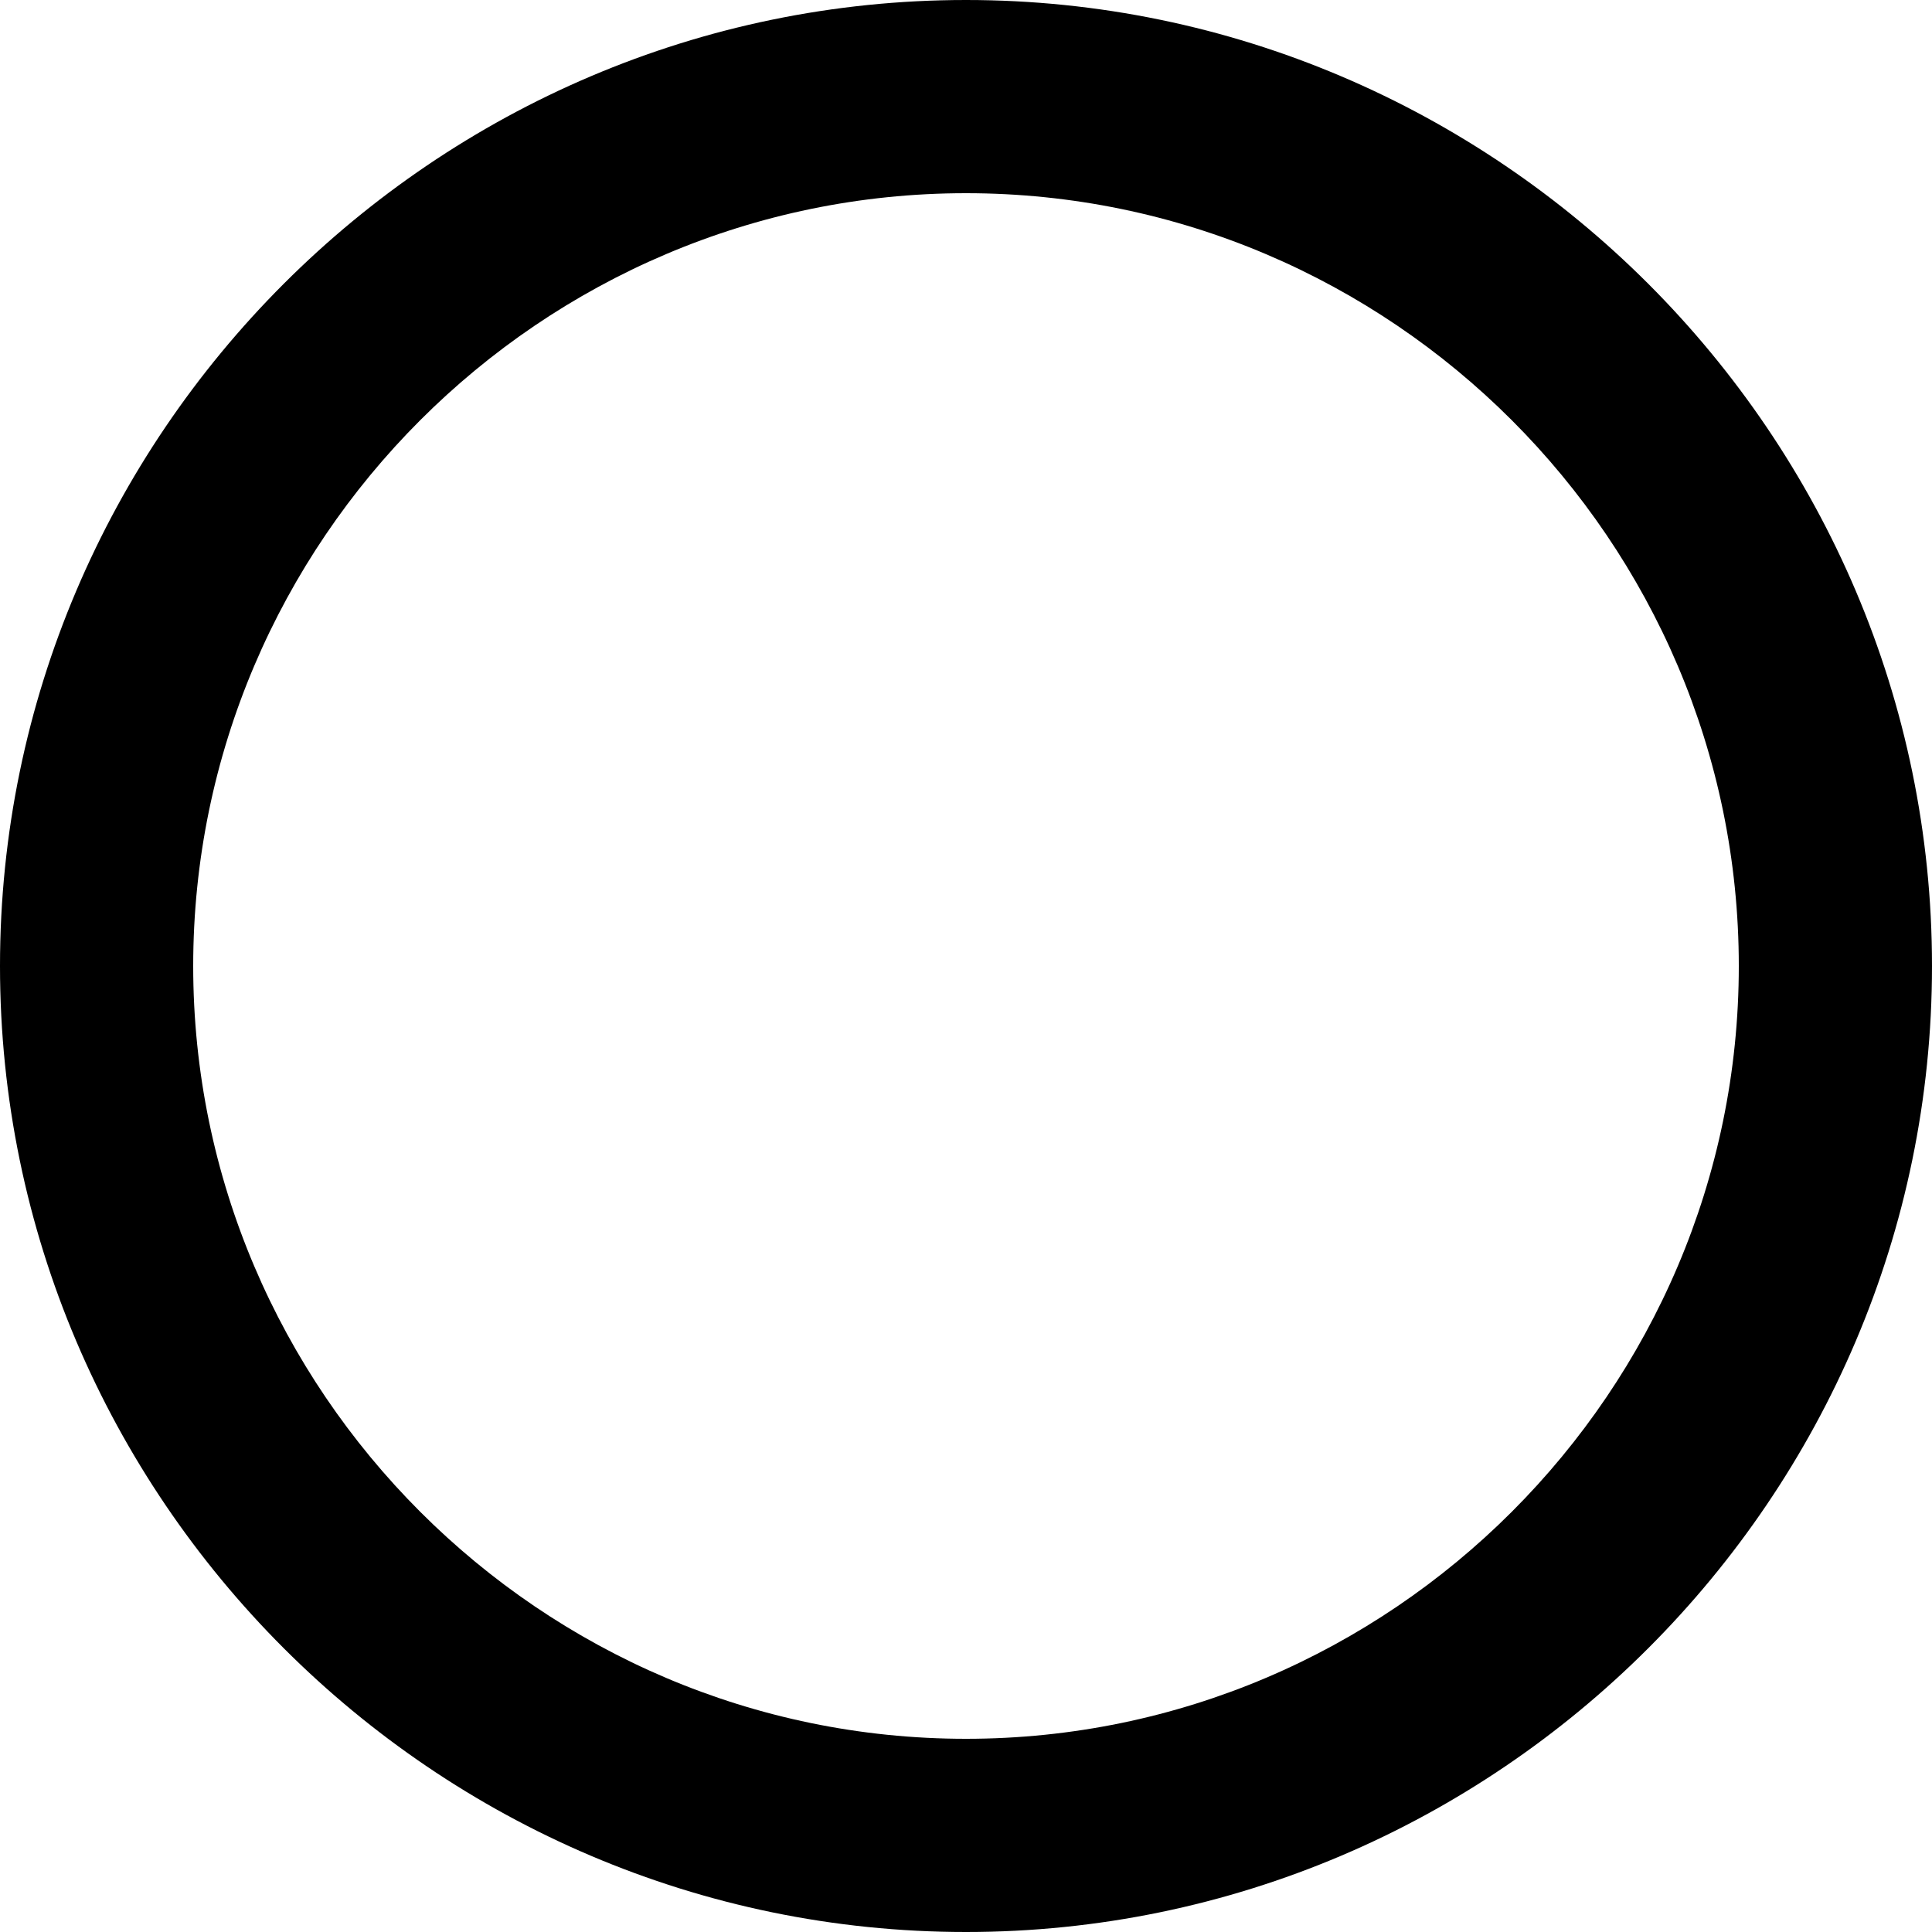
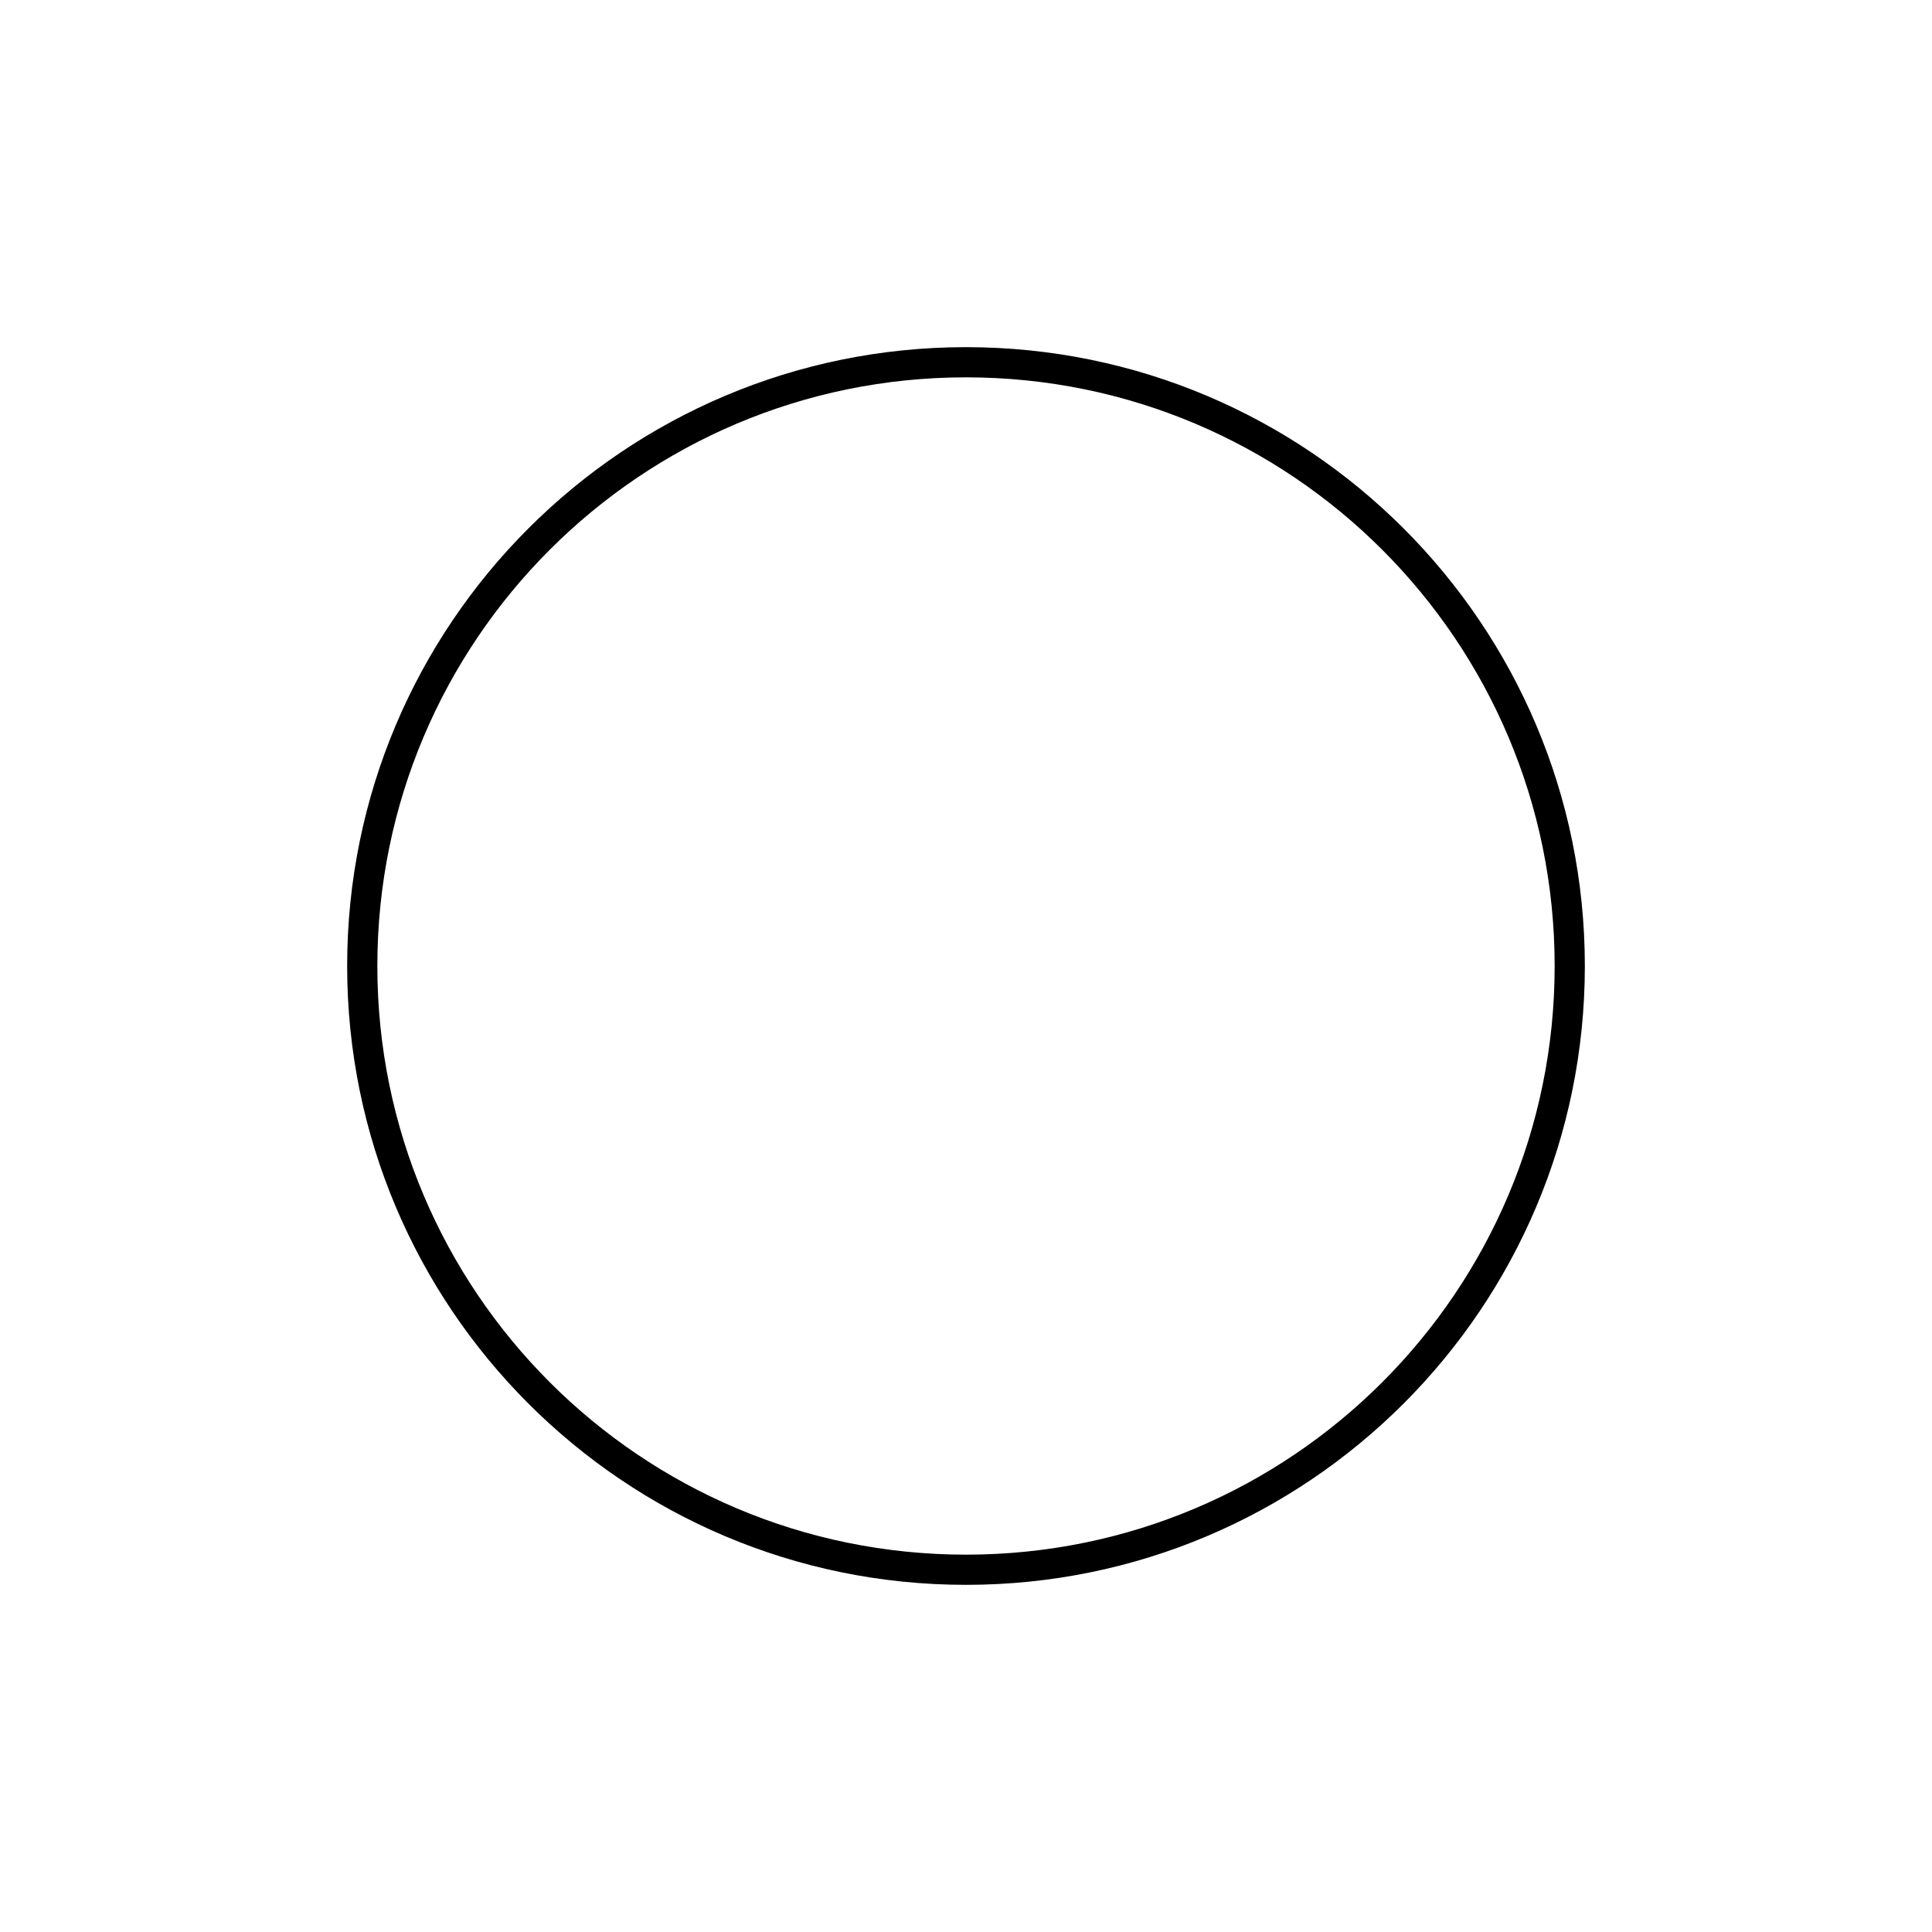
- <svg xmlns="http://www.w3.org/2000/svg" version="1.1" id="Layer_1" x="0px" y="0px" viewBox="0 0 20 20" style="enable-background:new 0 0 20 20;" xml:space="preserve">
-   <g>
-     <path d="M10,20C4.5,20,0,15.5,0,10C0,4.5,4.5,0,10,0c5.5,0,10,4.5,10,10C20,15.5,15.5,20,10,20z M10,2c-4.4,0-8,3.6-8,8s3.6,8,8,8   s8-3.6,8-8S14.4,2,10,2z" />
-   </g>
+ <svg xmlns="http://www.w3.org/2000/svg" width="32" height="32" viewBox="0 0 32 32" fill="none" stroke="currentColor" stroke-width="0.5" stroke-linecap="round" stroke-linejoin="round">
+   <circle cx="16" cy="16" r="10" />
</svg>
